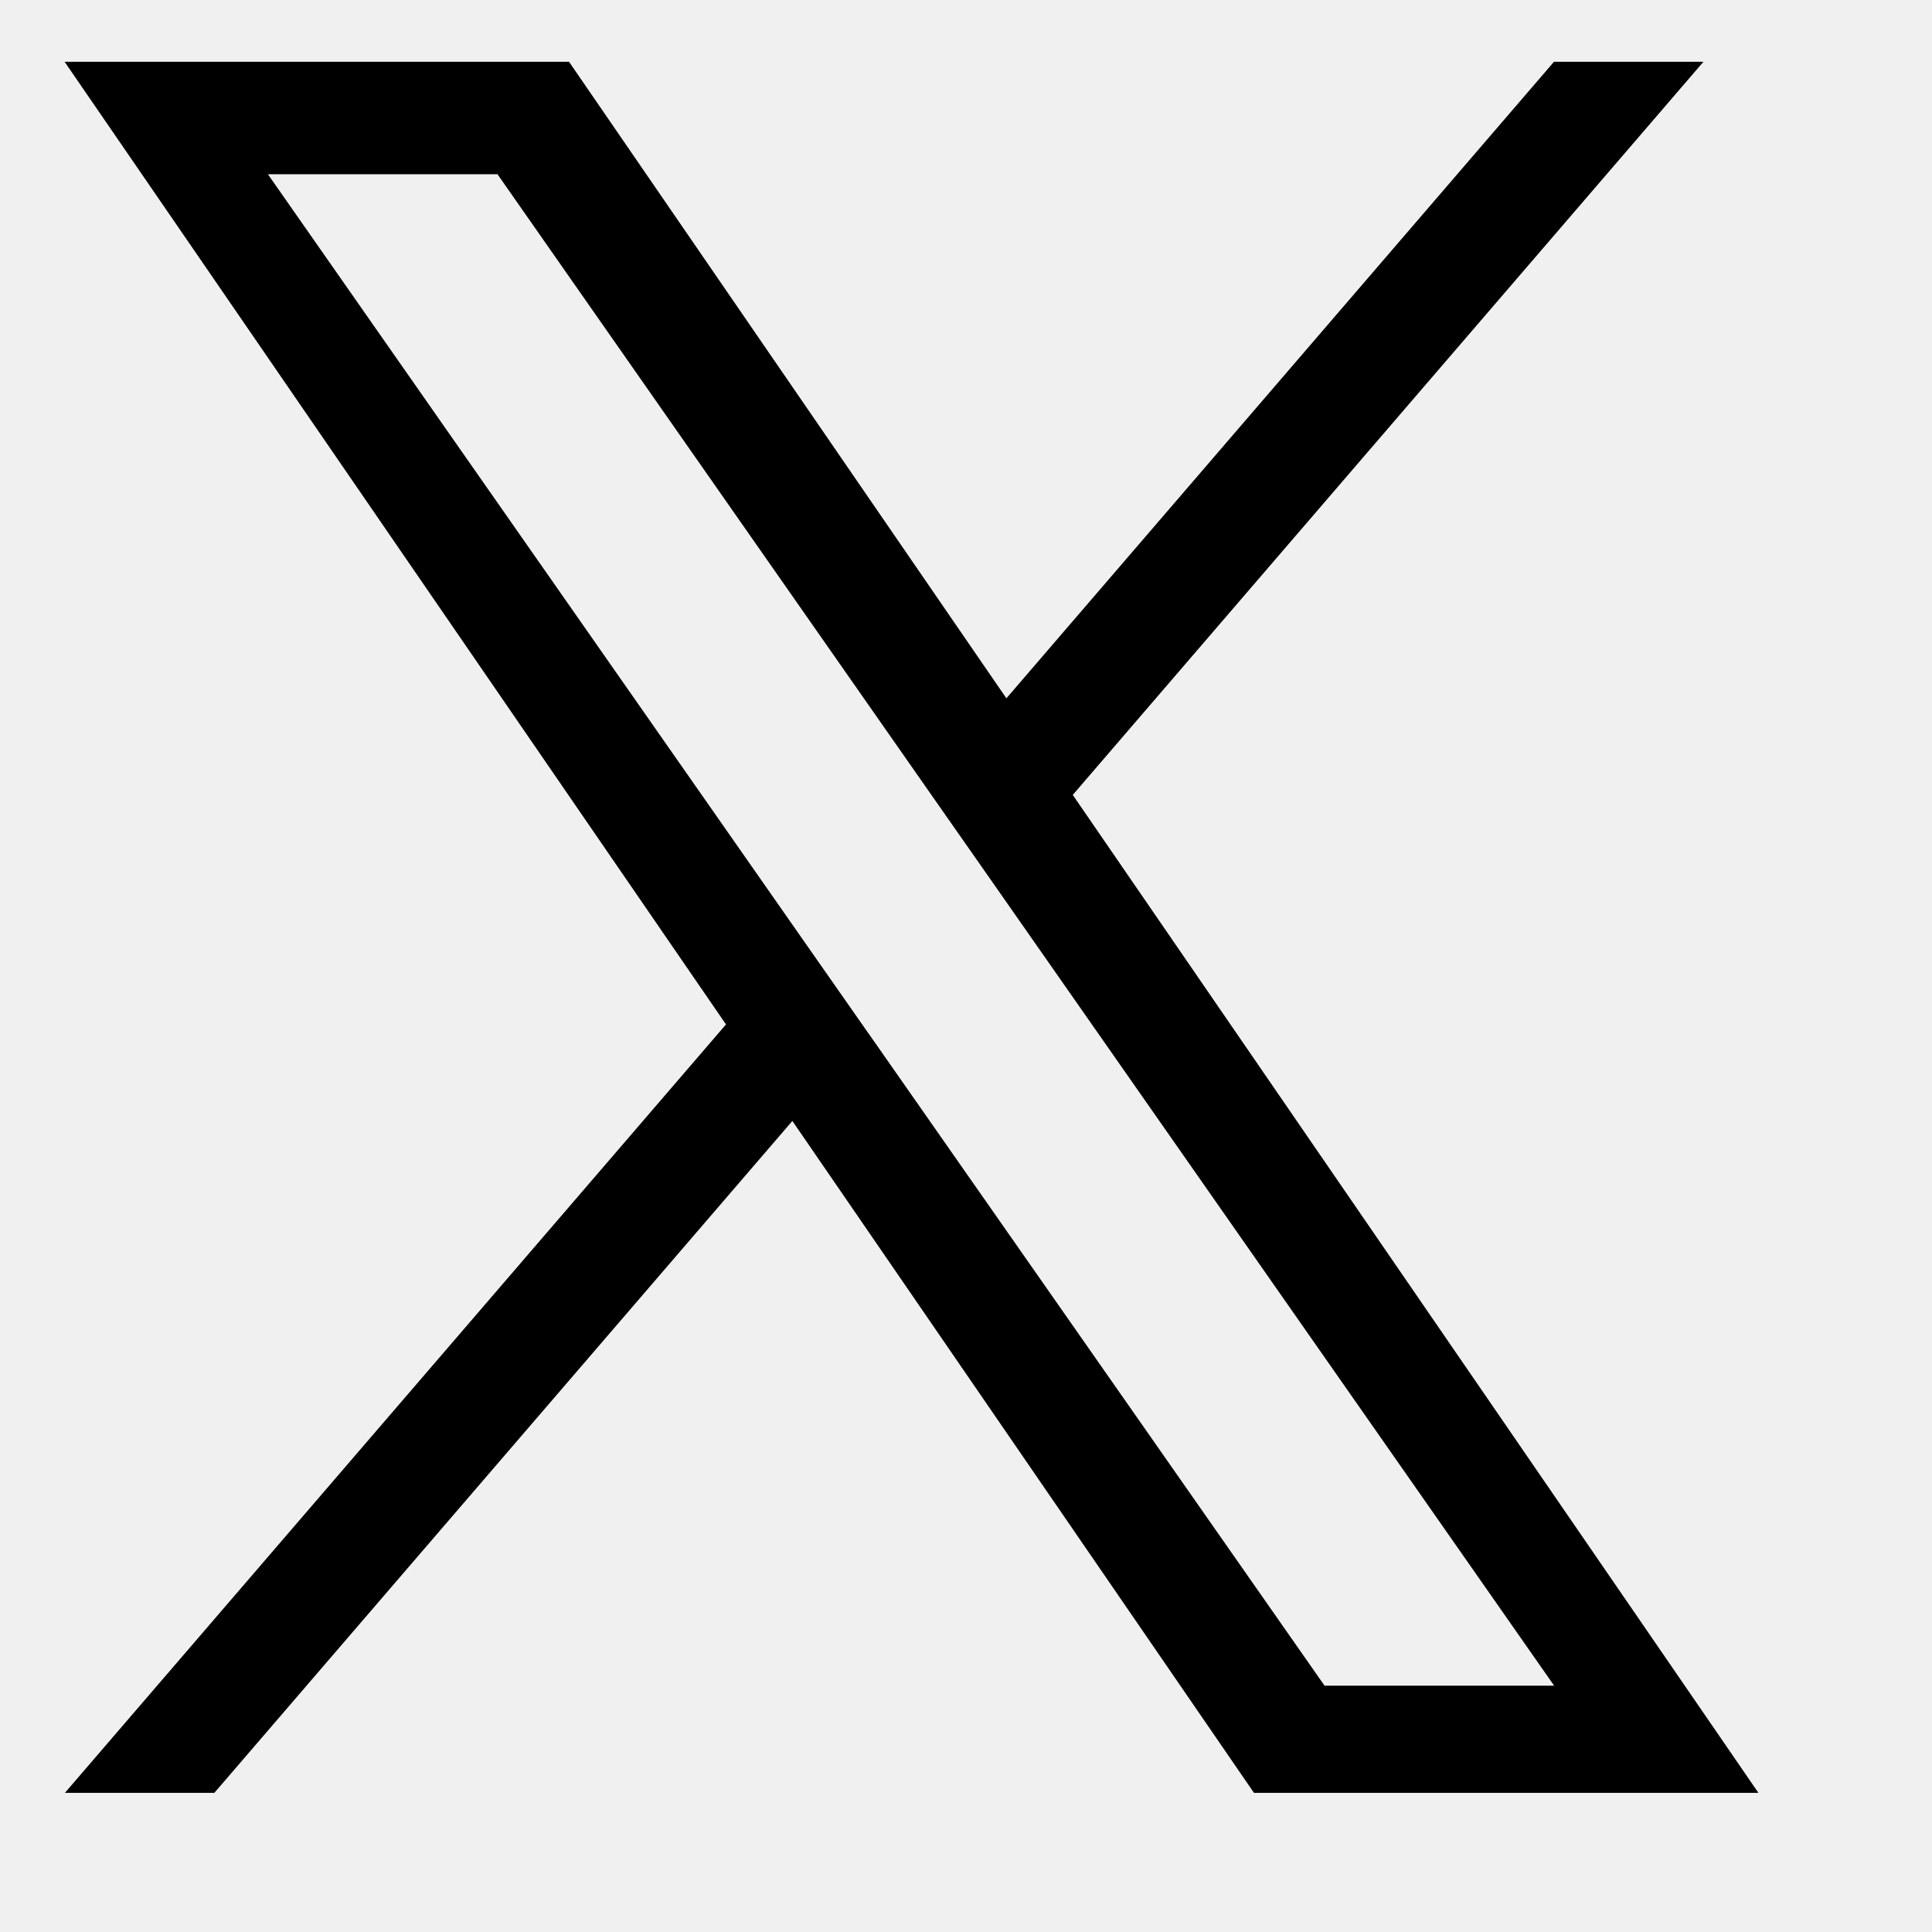
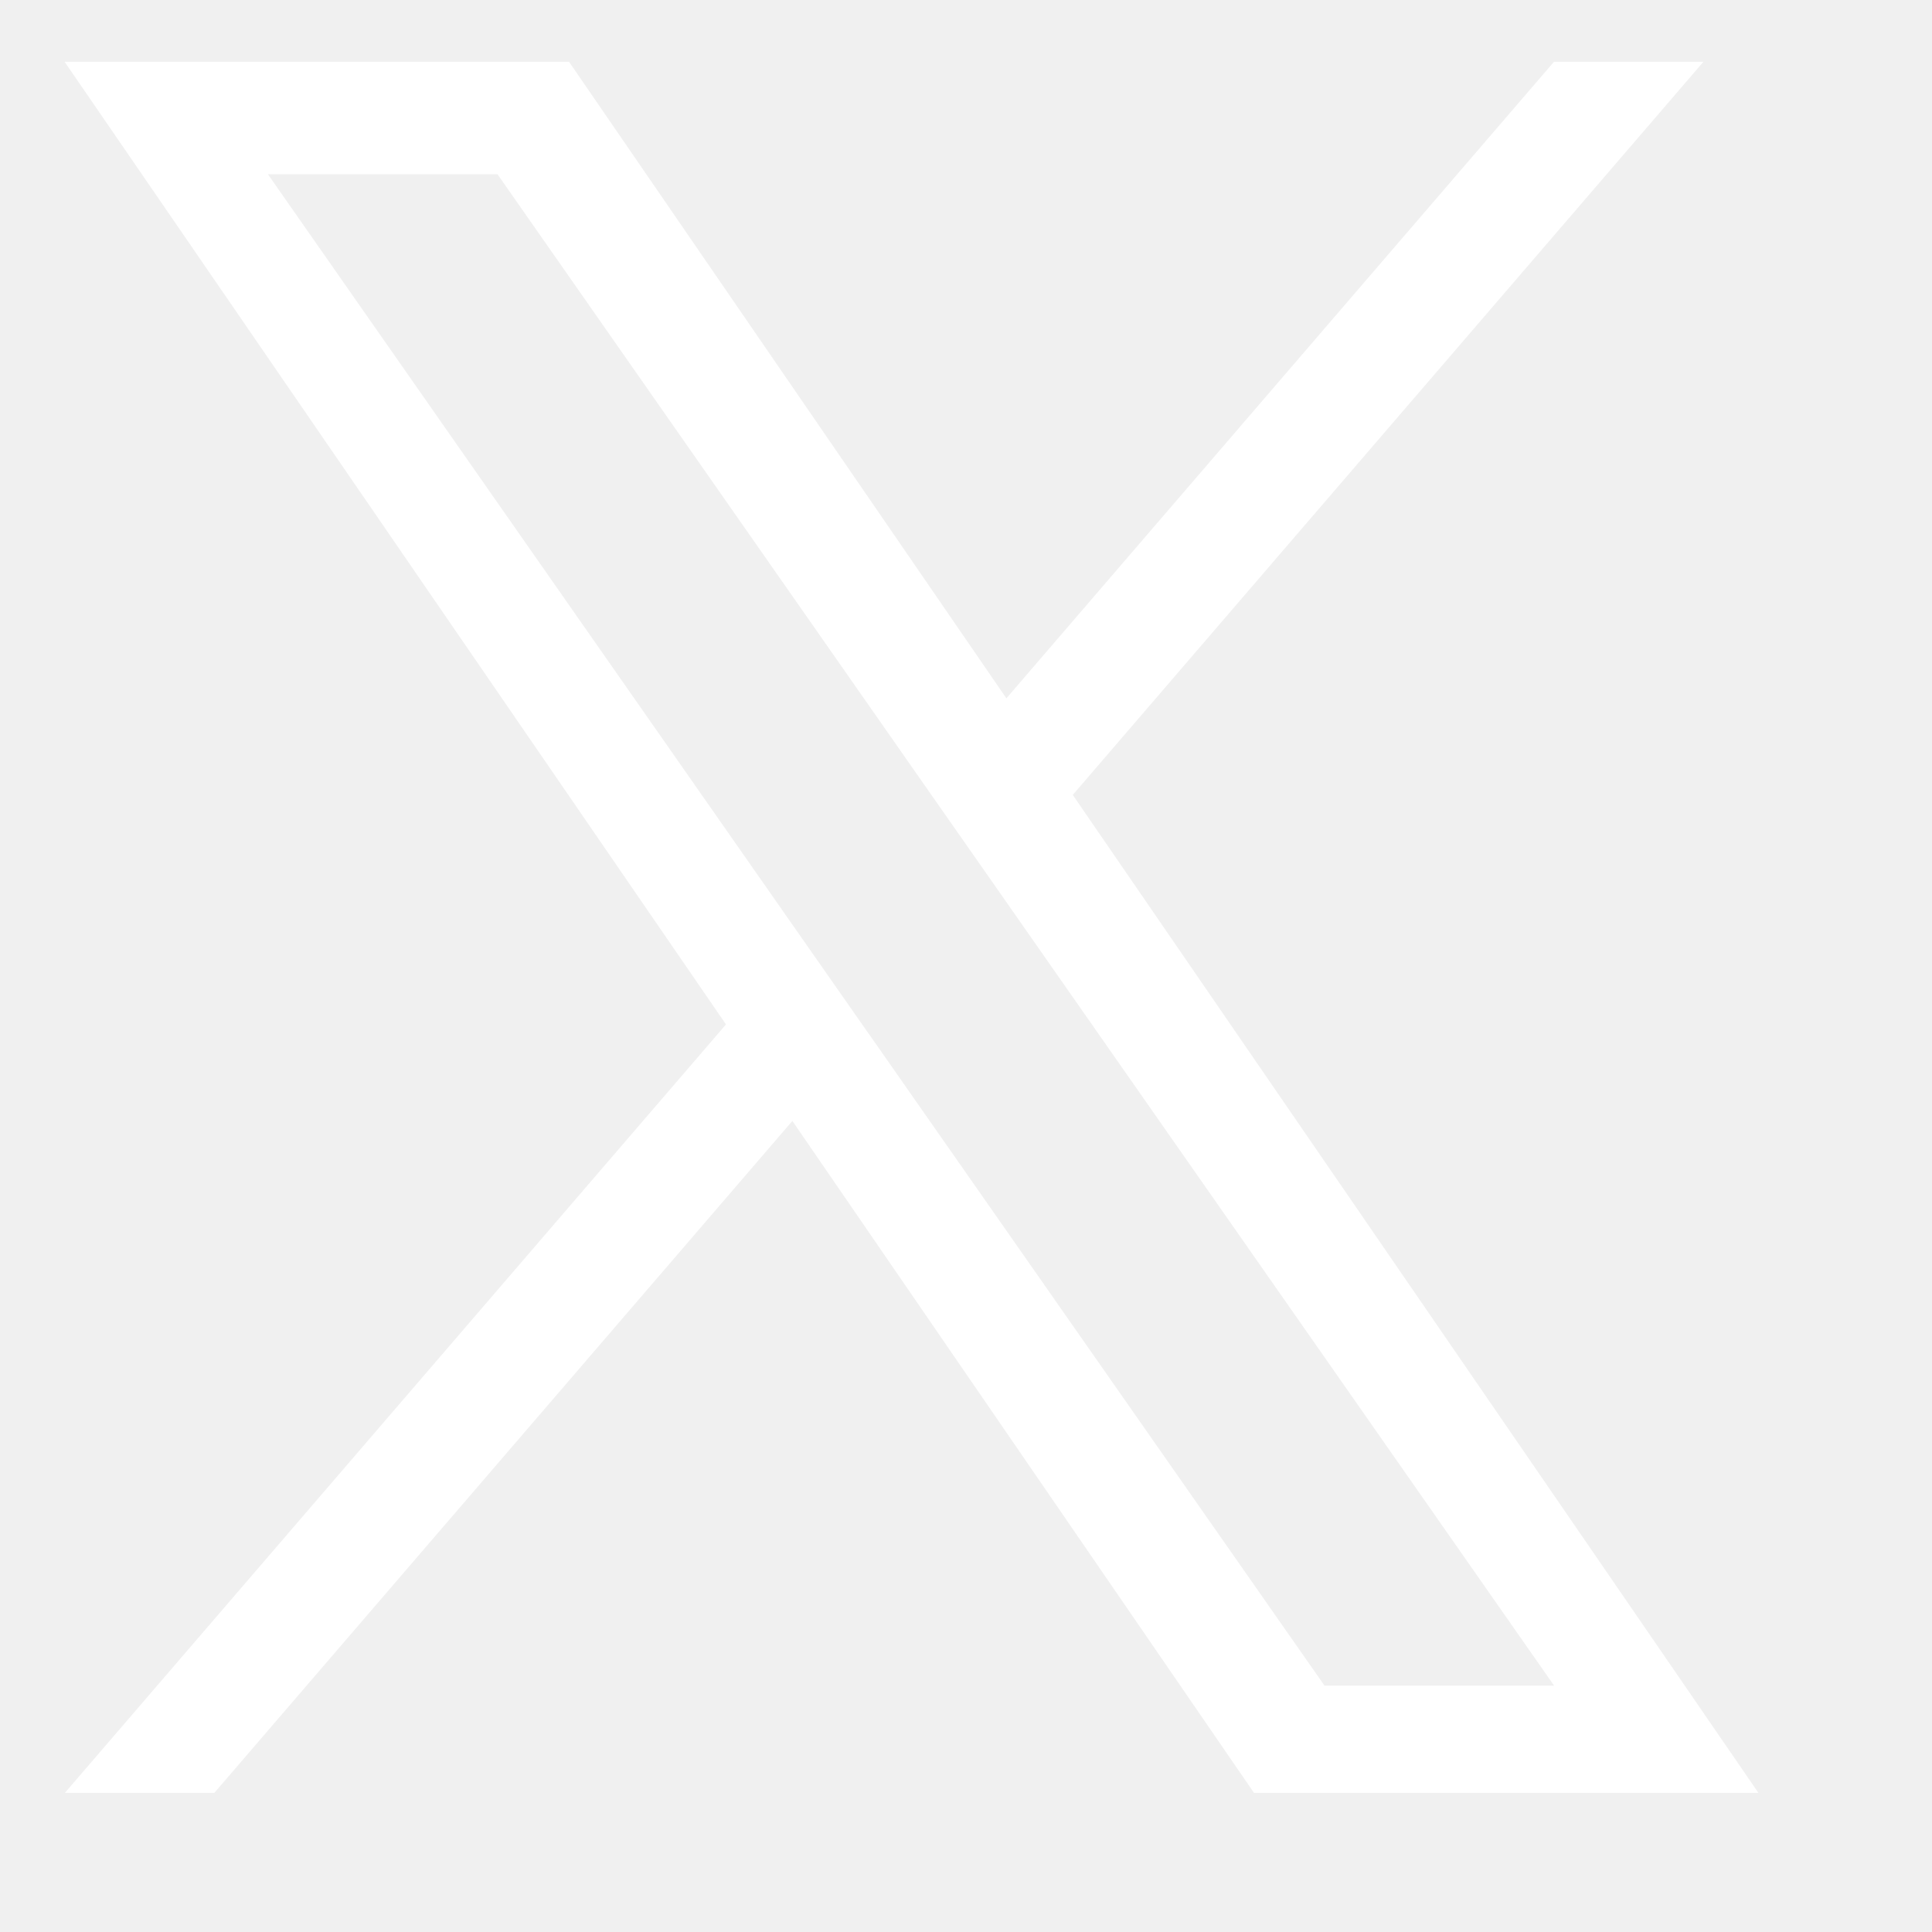
<svg xmlns="http://www.w3.org/2000/svg" width="500" zoomAndPan="magnify" viewBox="0 0 375 375" height="500" preserveAspectRatio="xMidYMid meet" version="1.0">
  <defs>
    <clipPath id="0b1e7726dc">
      <path d="M 12.297 11.992 L 341.547 11.992 L 341.547 347.992 L 12.297 347.992 Z M 12.297 11.992 " clip-rule="nonzero" />
    </clipPath>
  </defs>
  <g clip-path="url(#0b1e7726dc)">
-     <path fill="#000000" d="M 208.223 154.293 L 330.633 11.992 L 301.625 11.992 L 195.34 135.543 L 110.449 11.992 L 12.539 11.992 L 140.914 198.84 L 12.539 348.059 L 41.547 348.059 L 153.797 217.574 L 243.441 348.059 L 341.352 348.059 Z M 168.496 200.48 L 155.484 181.875 L 52.004 33.824 L 96.566 33.824 L 180.082 153.293 L 193.098 171.895 L 301.656 327.191 L 257.094 327.191 L 168.496 200.465 Z M 168.496 200.48 " fill-opacity="1" fill-rule="nonzero" />
+     <path fill="#ffffff" d="M 208.223 154.293 L 330.633 11.992 L 301.625 11.992 L 195.34 135.543 L 110.449 11.992 L 12.539 11.992 L 140.914 198.84 L 12.539 348.059 L 41.547 348.059 L 153.797 217.574 L 243.441 348.059 L 341.352 348.059 Z M 168.496 200.48 L 155.484 181.875 L 52.004 33.824 L 96.566 33.824 L 180.082 153.293 L 193.098 171.895 L 301.656 327.191 L 257.094 327.191 L 168.496 200.465 Z M 168.496 200.48 " fill-opacity="1" fill-rule="nonzero" />
  </g>
</svg>
